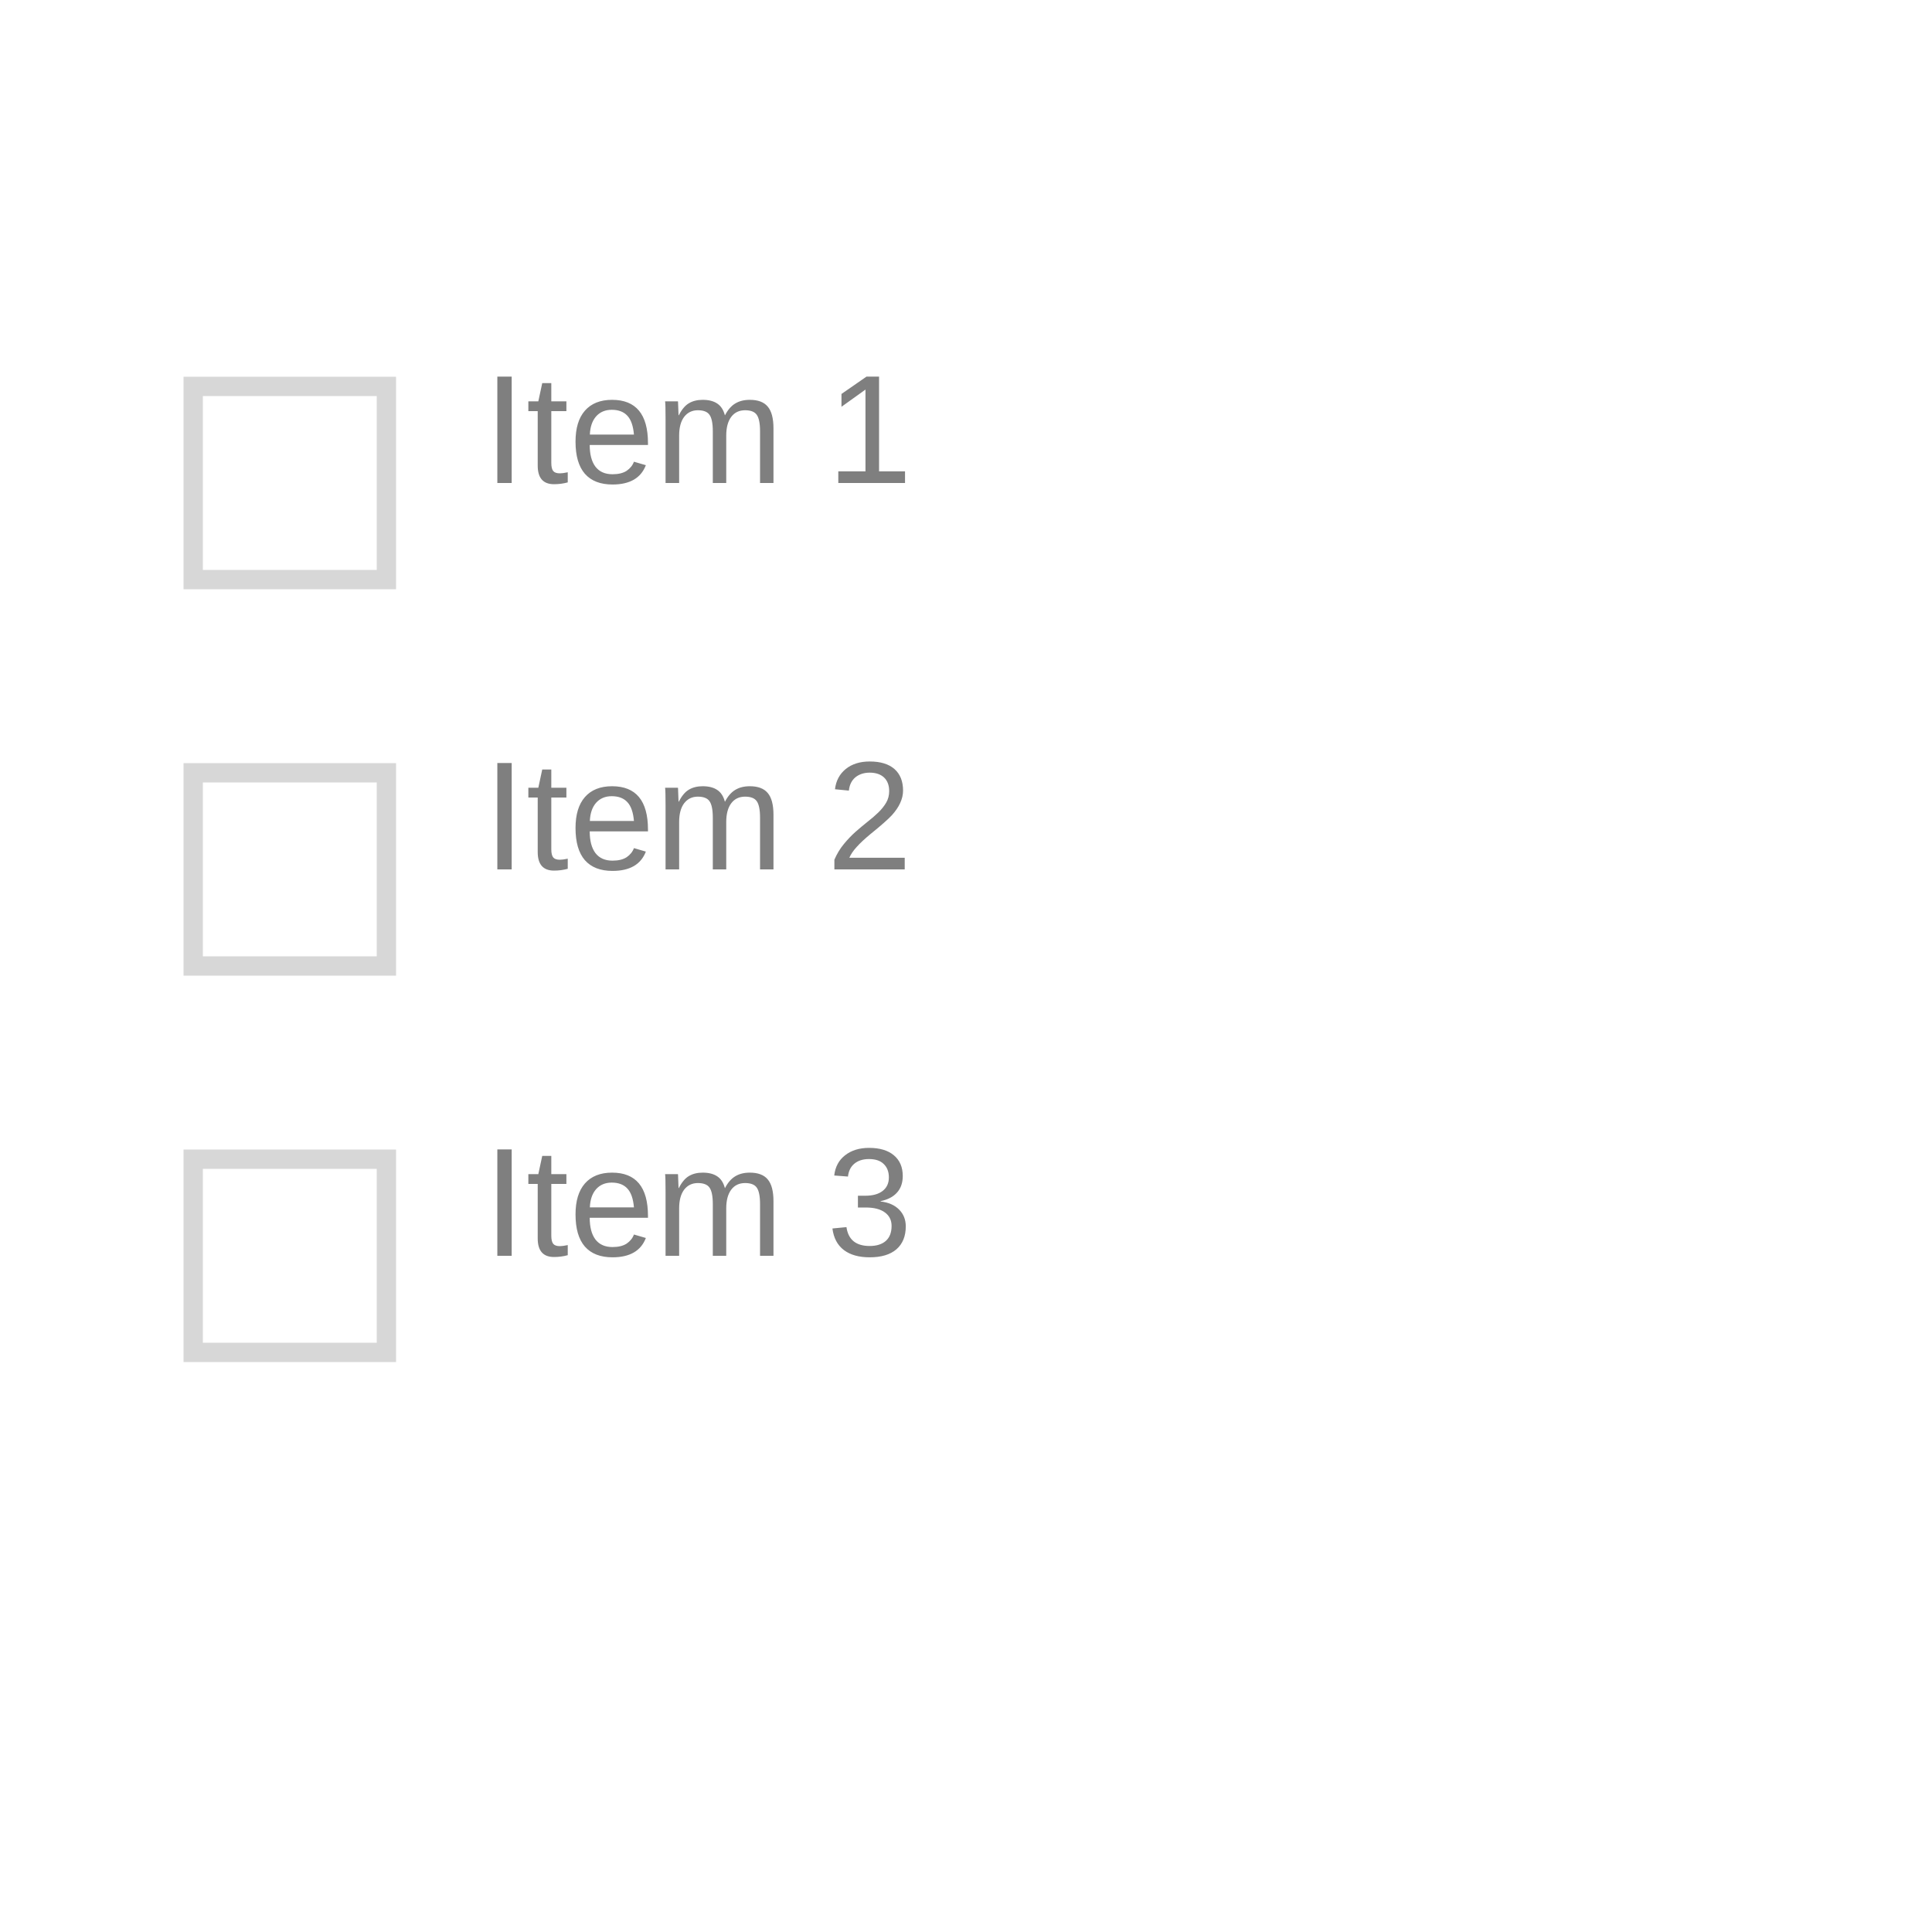
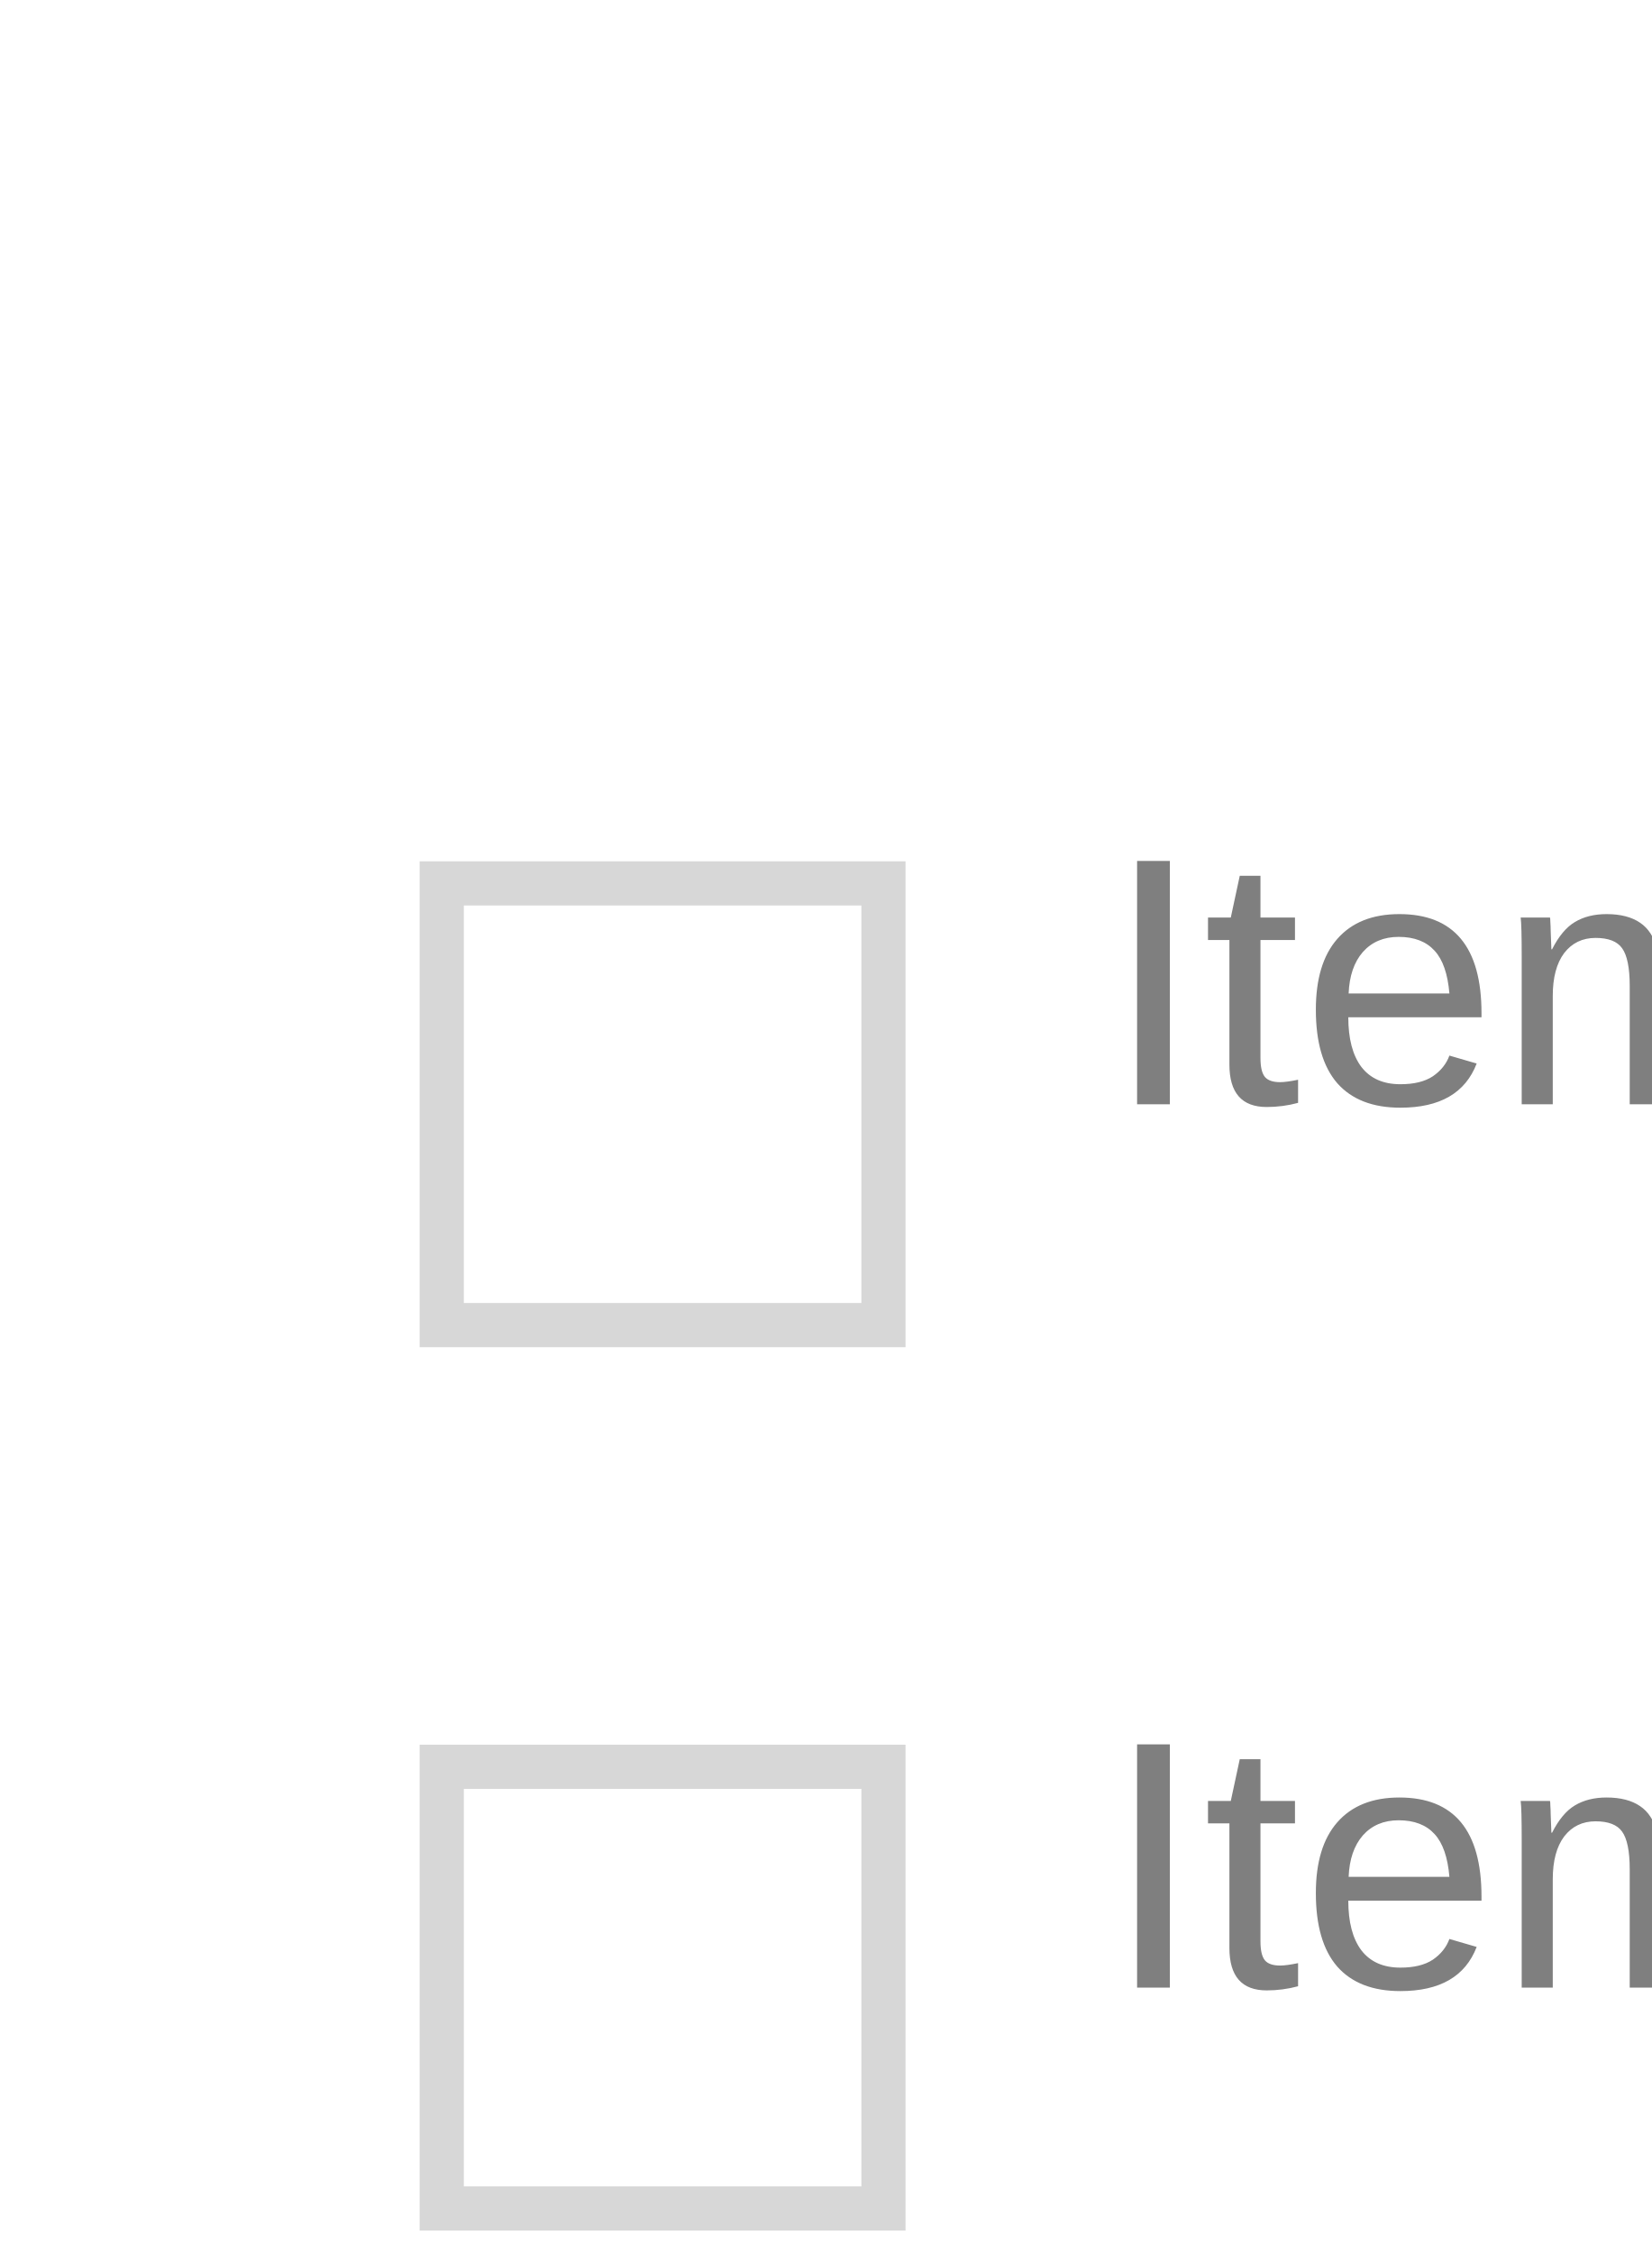
- <svg xmlns="http://www.w3.org/2000/svg" width="200" height="200">
+ <svg xmlns="http://www.w3.org/2000/svg" width="100%" height="100%">
  <style>
    .checkbox {
      fill: none;
      stroke:#80808050;
      stroke-width: 2;
    }
    .checkbox:checked {
      fill: #80808050;
    }
    .text {
      font-family: Arial, sans-serif;
      font-size: 16px;
      alignment-baseline: middle;
      opacity: .5;
    }
  </style>
  <rect class="checkbox" x="20" y="40" width="20" height="20" />
  <text class="text" x="50" y="50">Item 1</text>
  <rect class="checkbox" x="20" y="80" width="20" height="20" />
  <text class="text" x="50" y="90">Item 2</text>
  <rect class="checkbox" x="20" y="120" width="20" height="20" />
  <text class="text" x="50" y="130">Item 3</text>
</svg>
